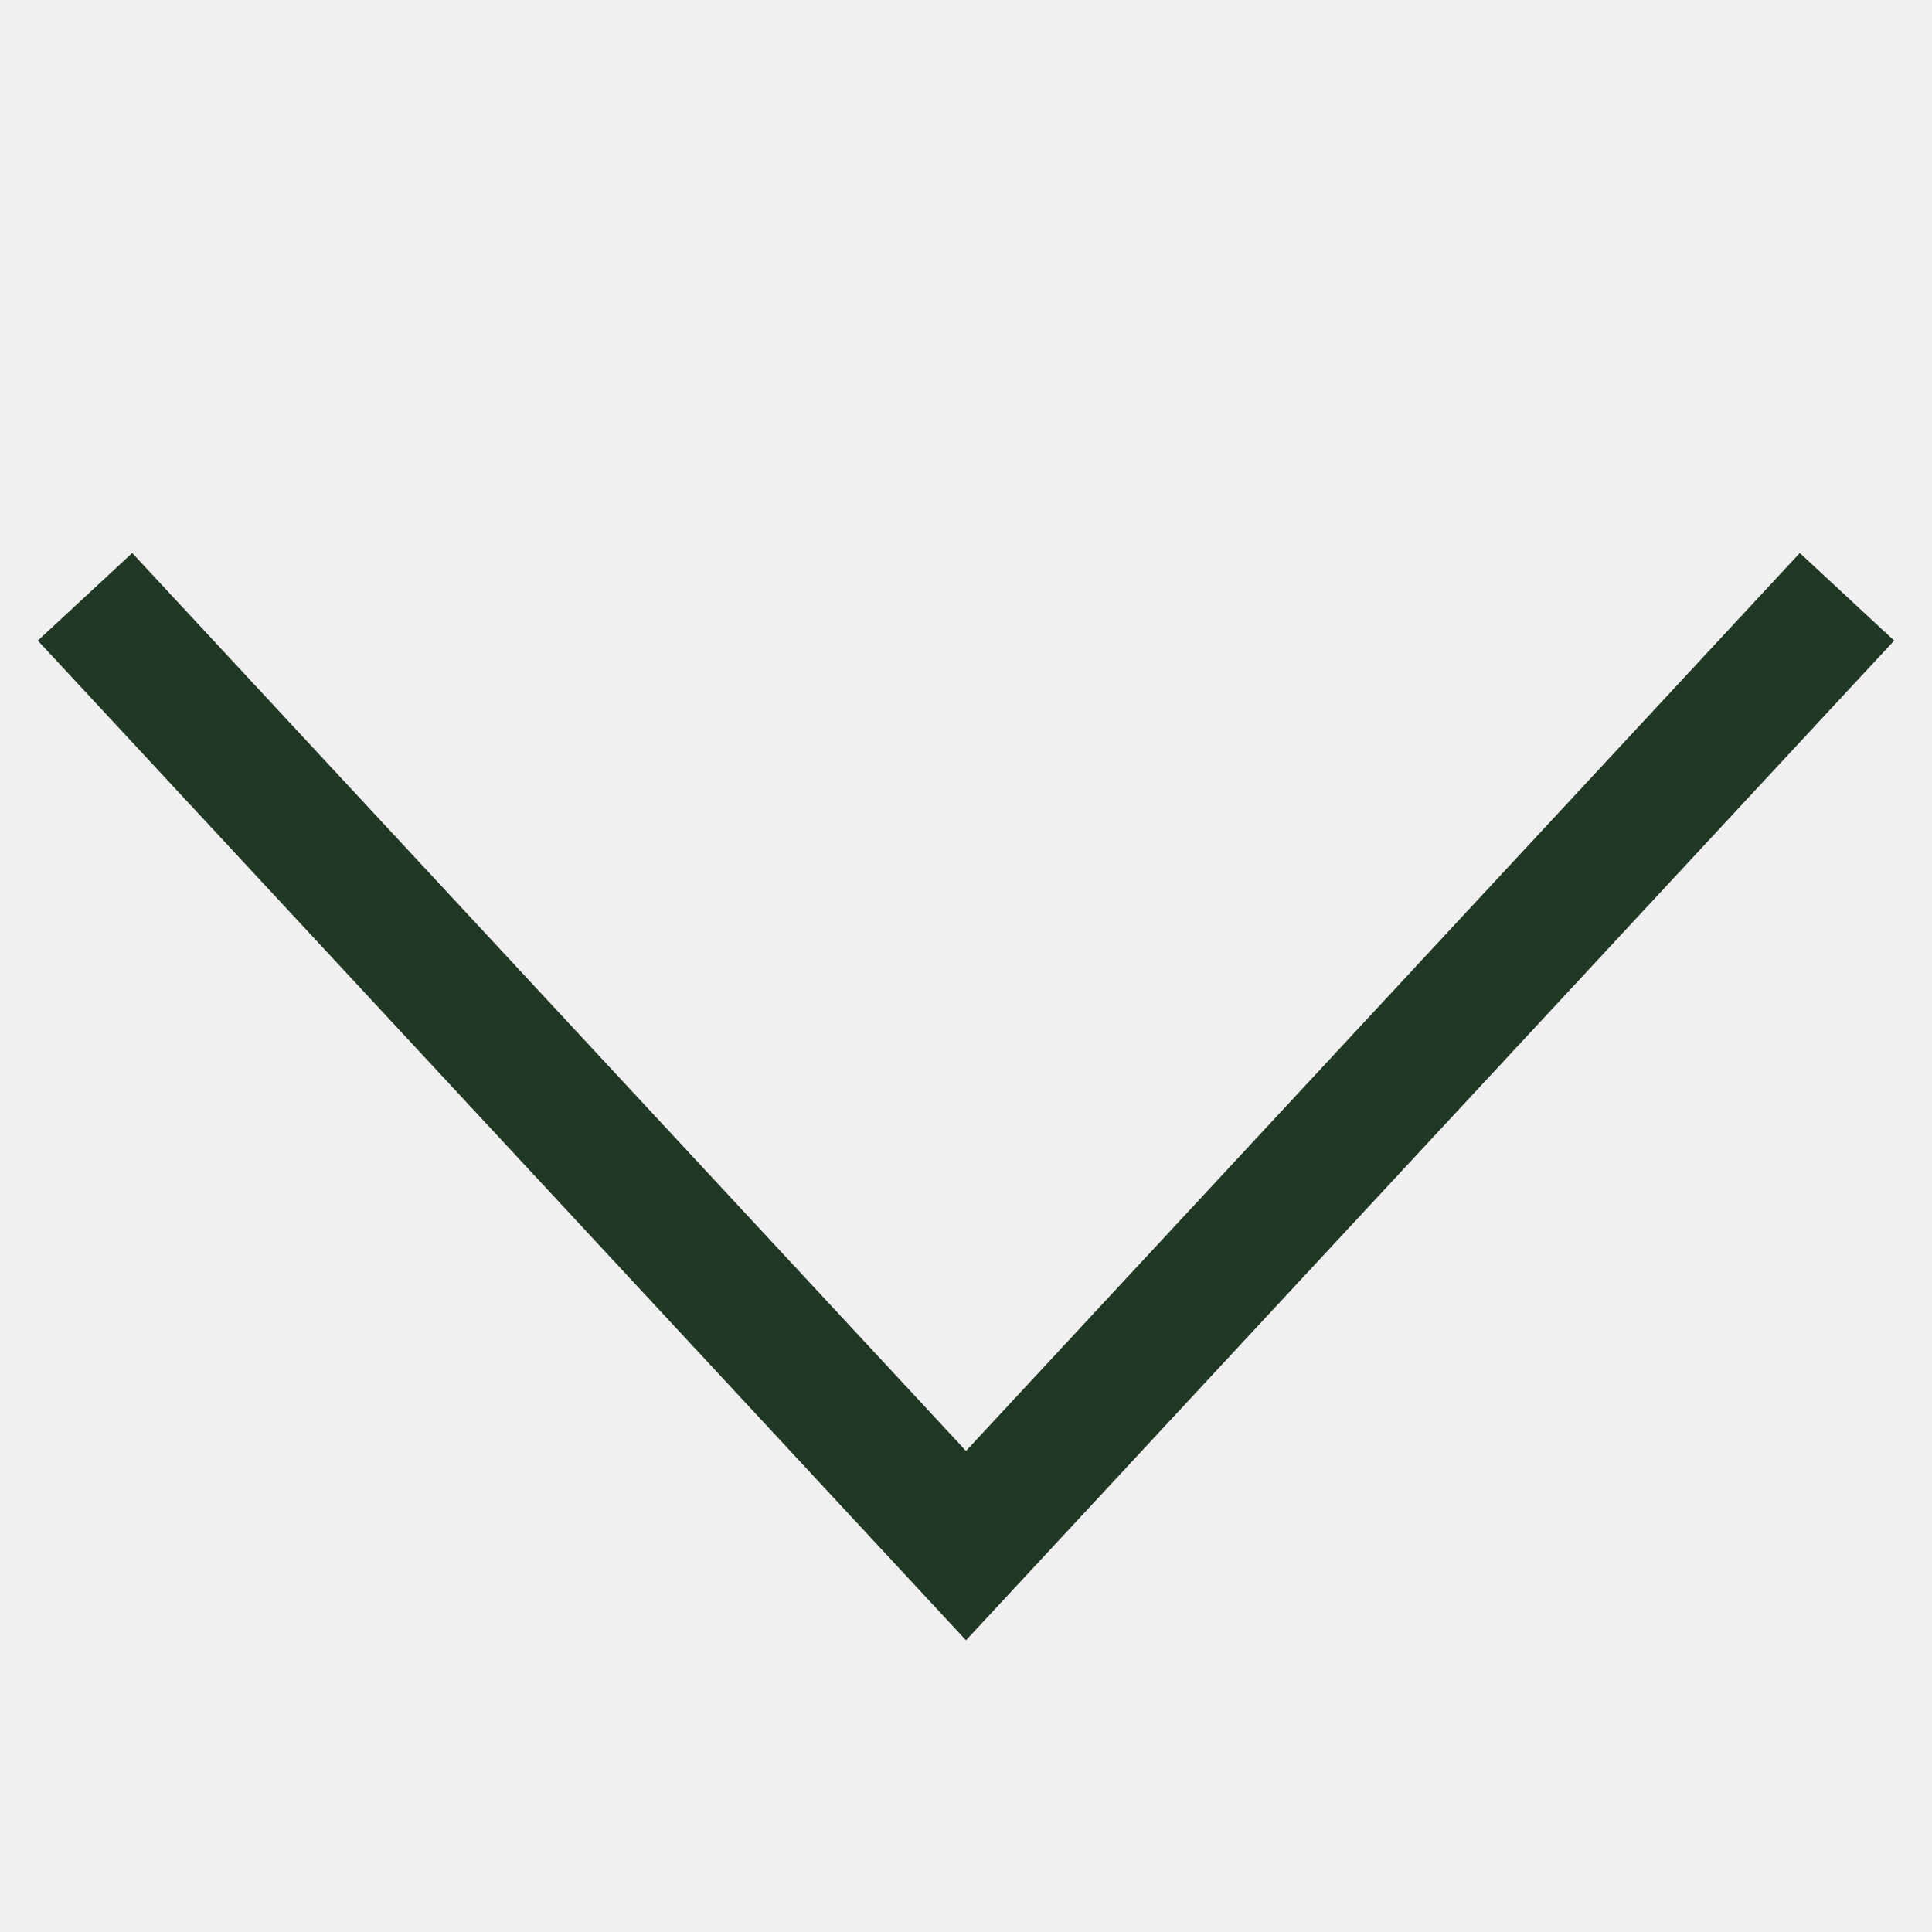
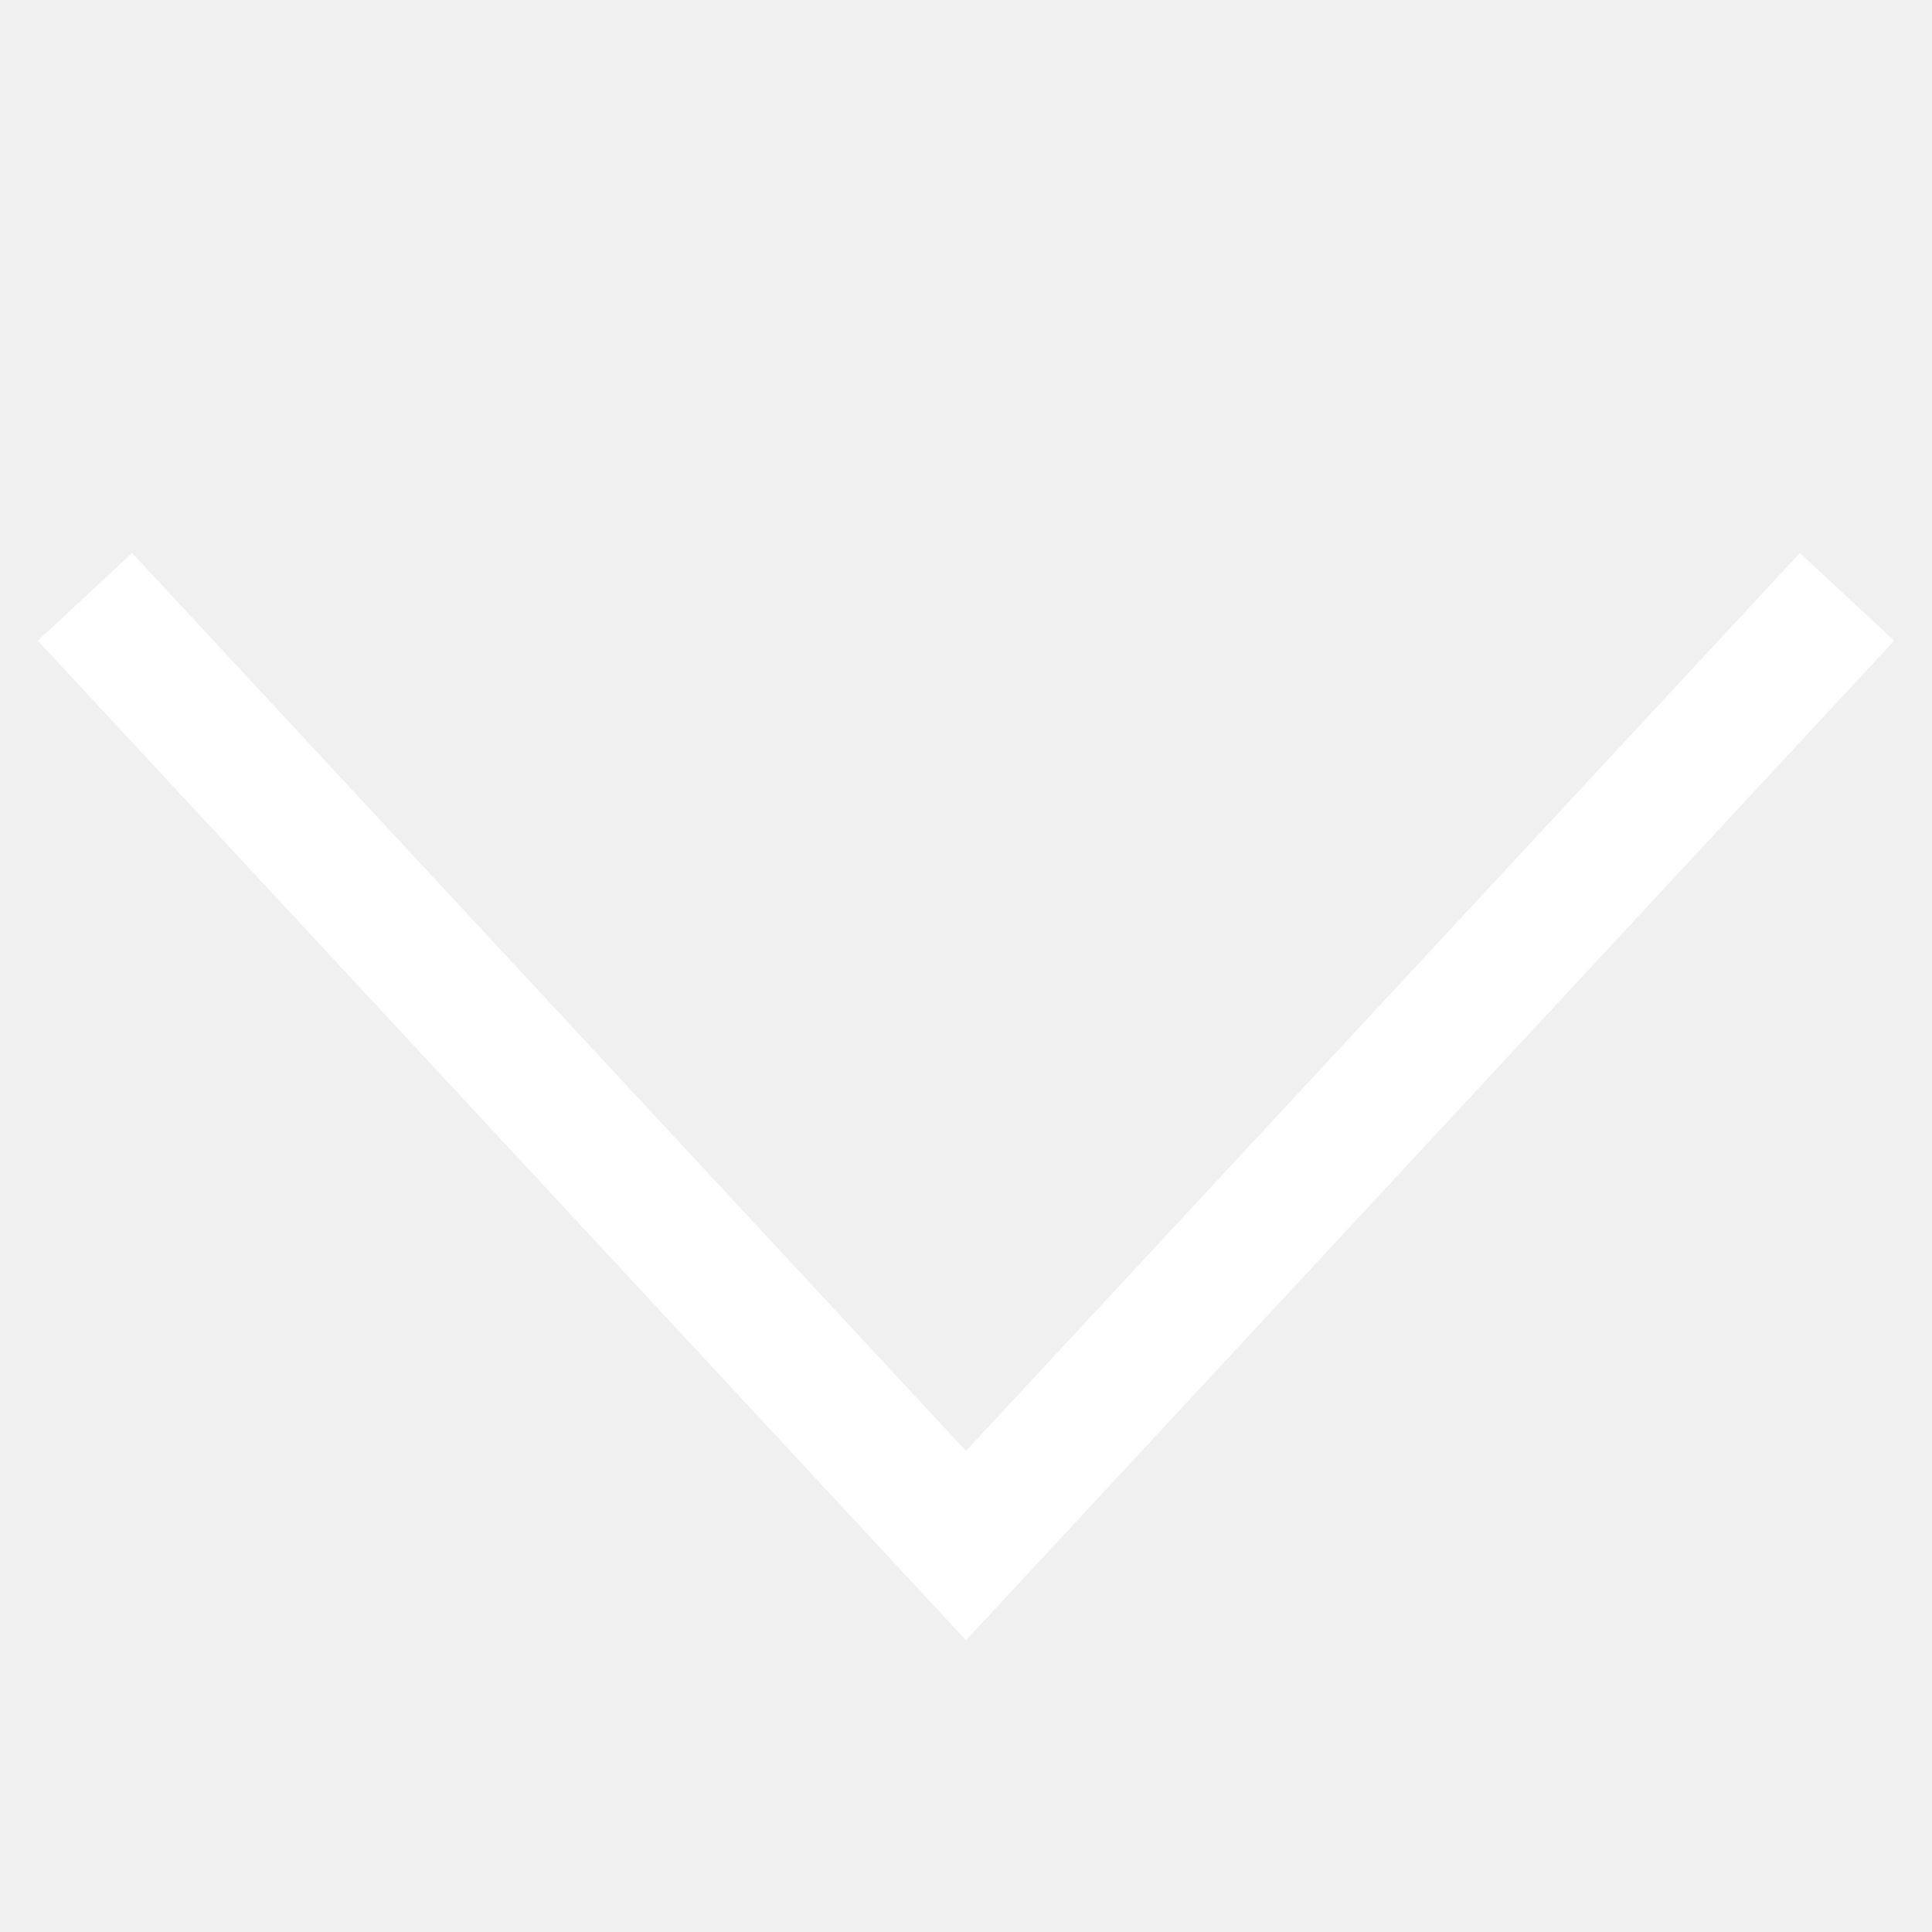
- <svg xmlns="http://www.w3.org/2000/svg" width="26" height="26" viewBox="0 0 26 26" fill="none">
-   <path fill-rule="evenodd" clip-rule="evenodd" d="M1.779 7.442L13 19.526L24.221 7.442L25.491 8.621L13 22.074L0.509 8.621L1.779 7.442Z" fill="#213824" />
+ <svg xmlns="http://www.w3.org/2000/svg" width="18" height="18" viewBox="0 0 18 18" fill="white">
+   <path fill-rule="evenodd" clip-rule="evenodd" d="M1.231 5.152L9 13.518L16.769 5.152L17.648 5.969L9 15.282L0.352 5.969L1.231 5.152Z" fill="white" />
</svg>
